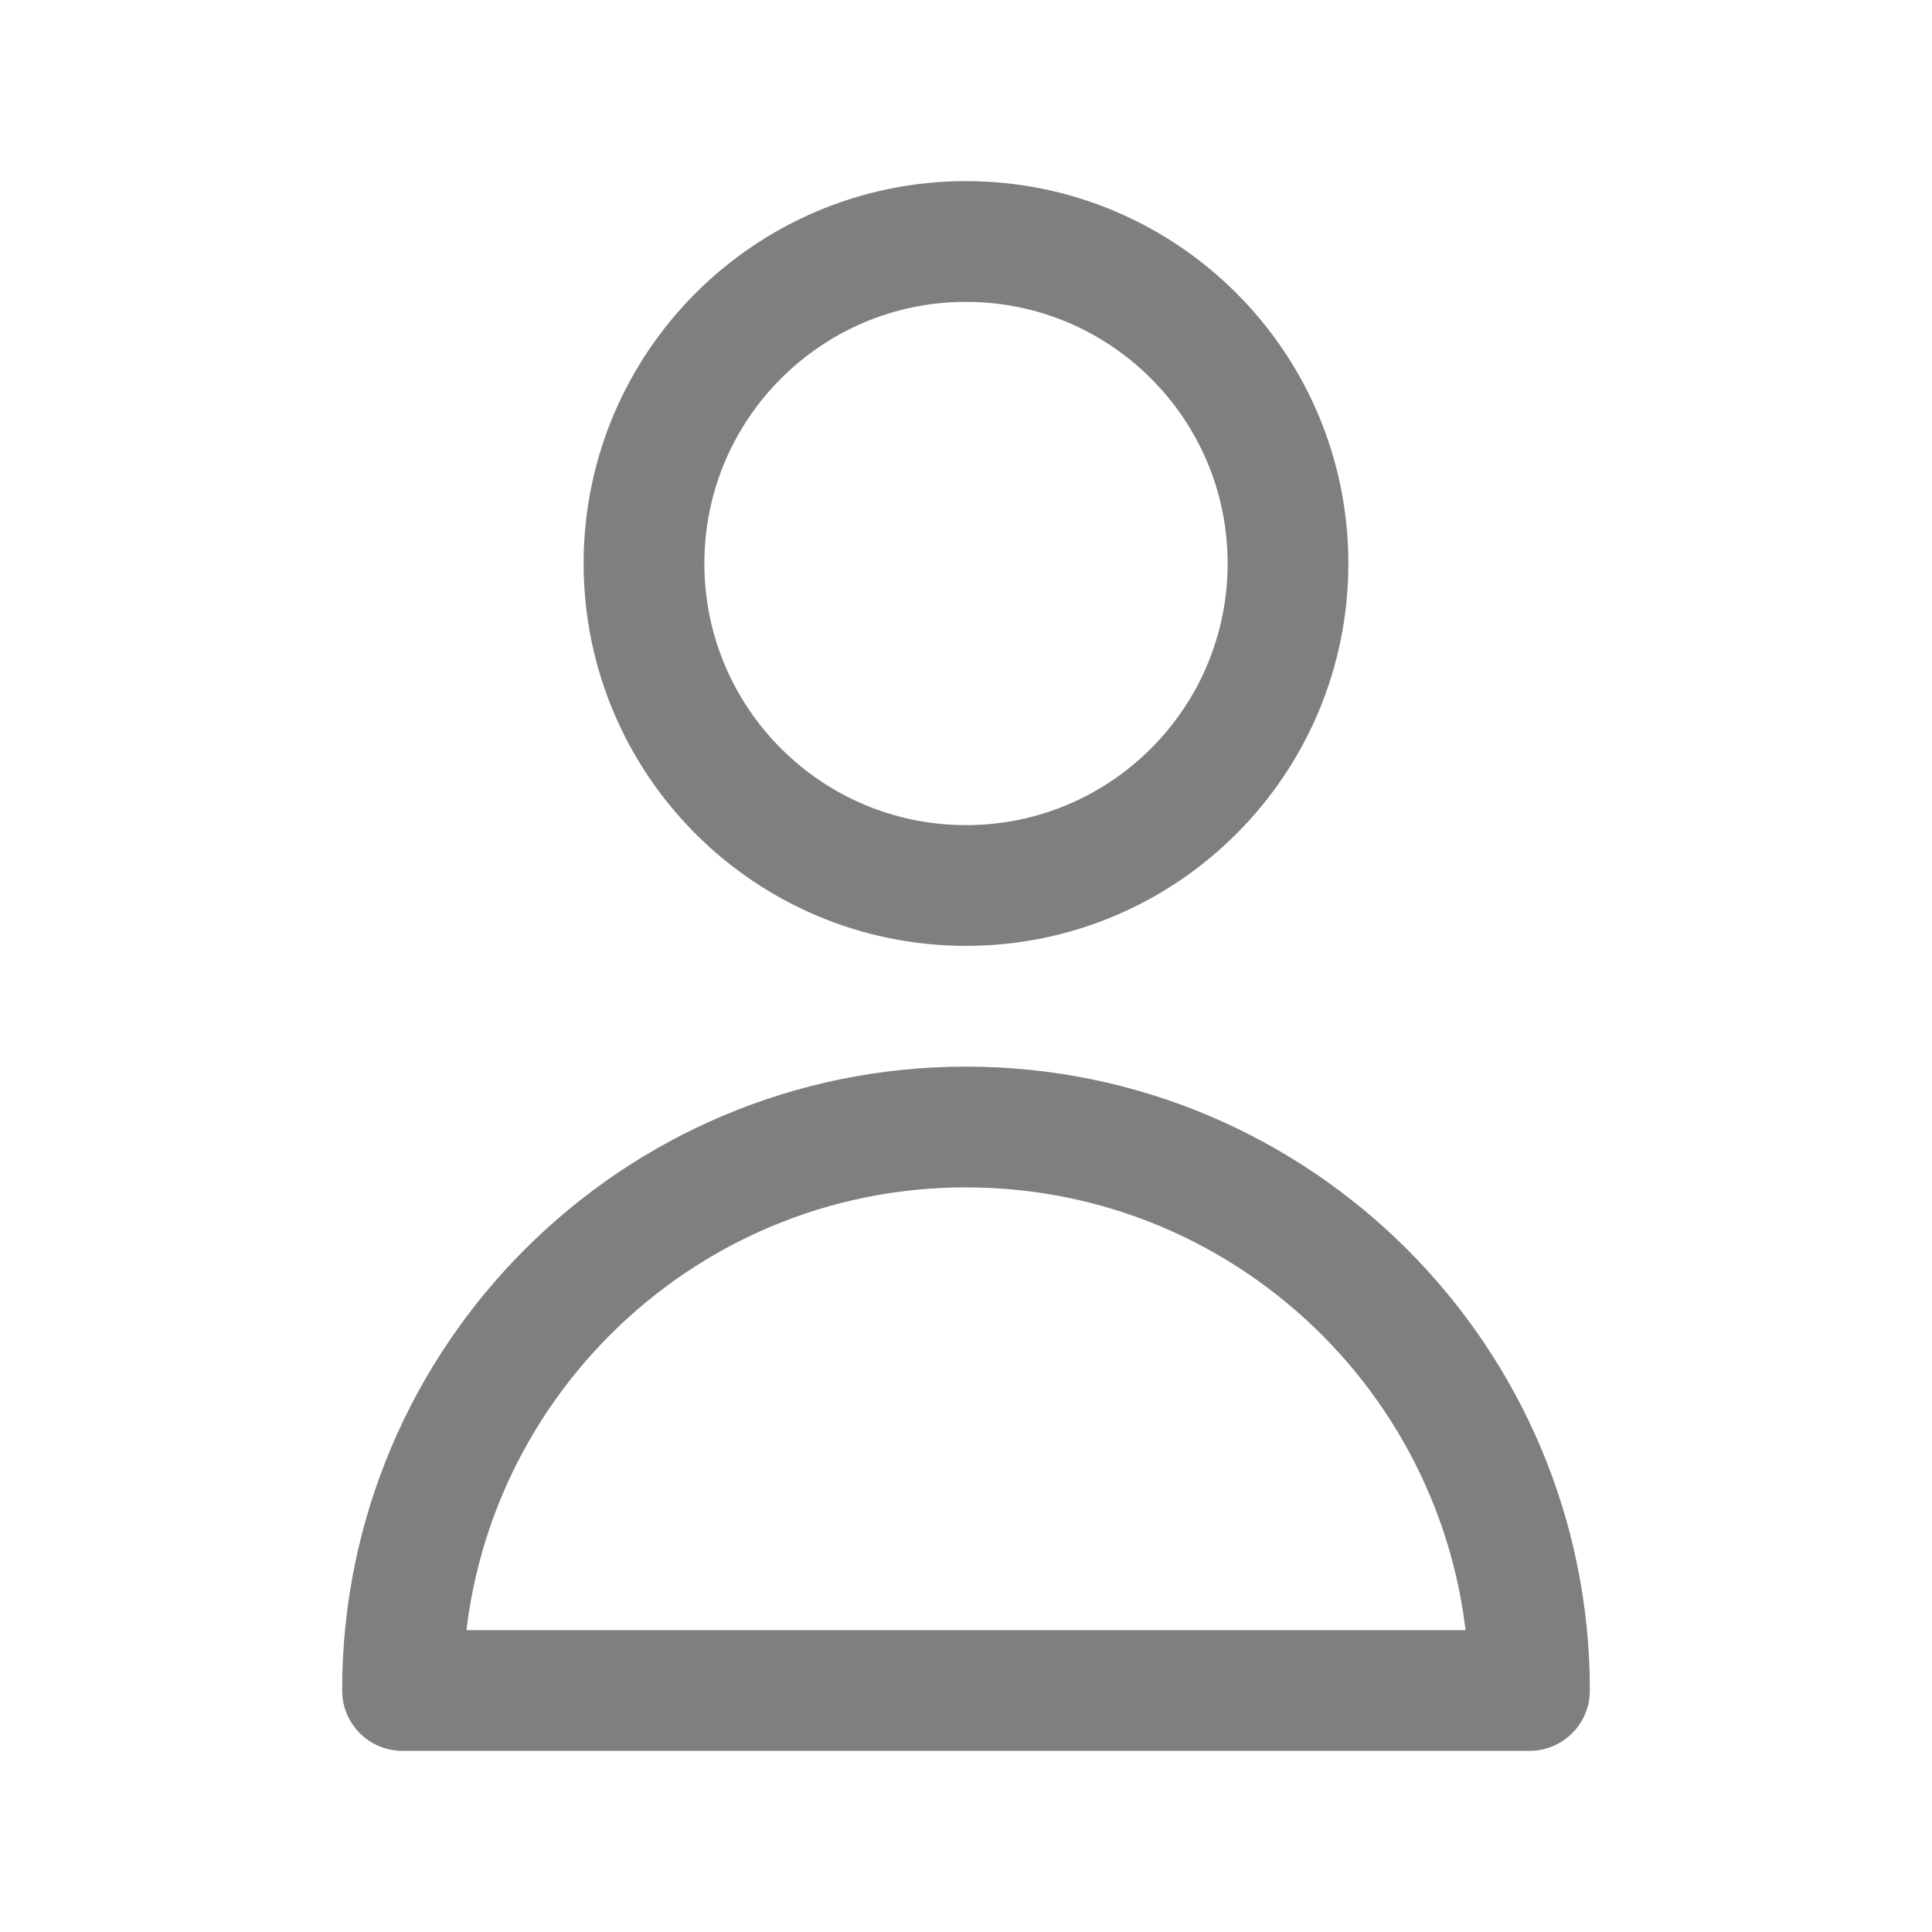
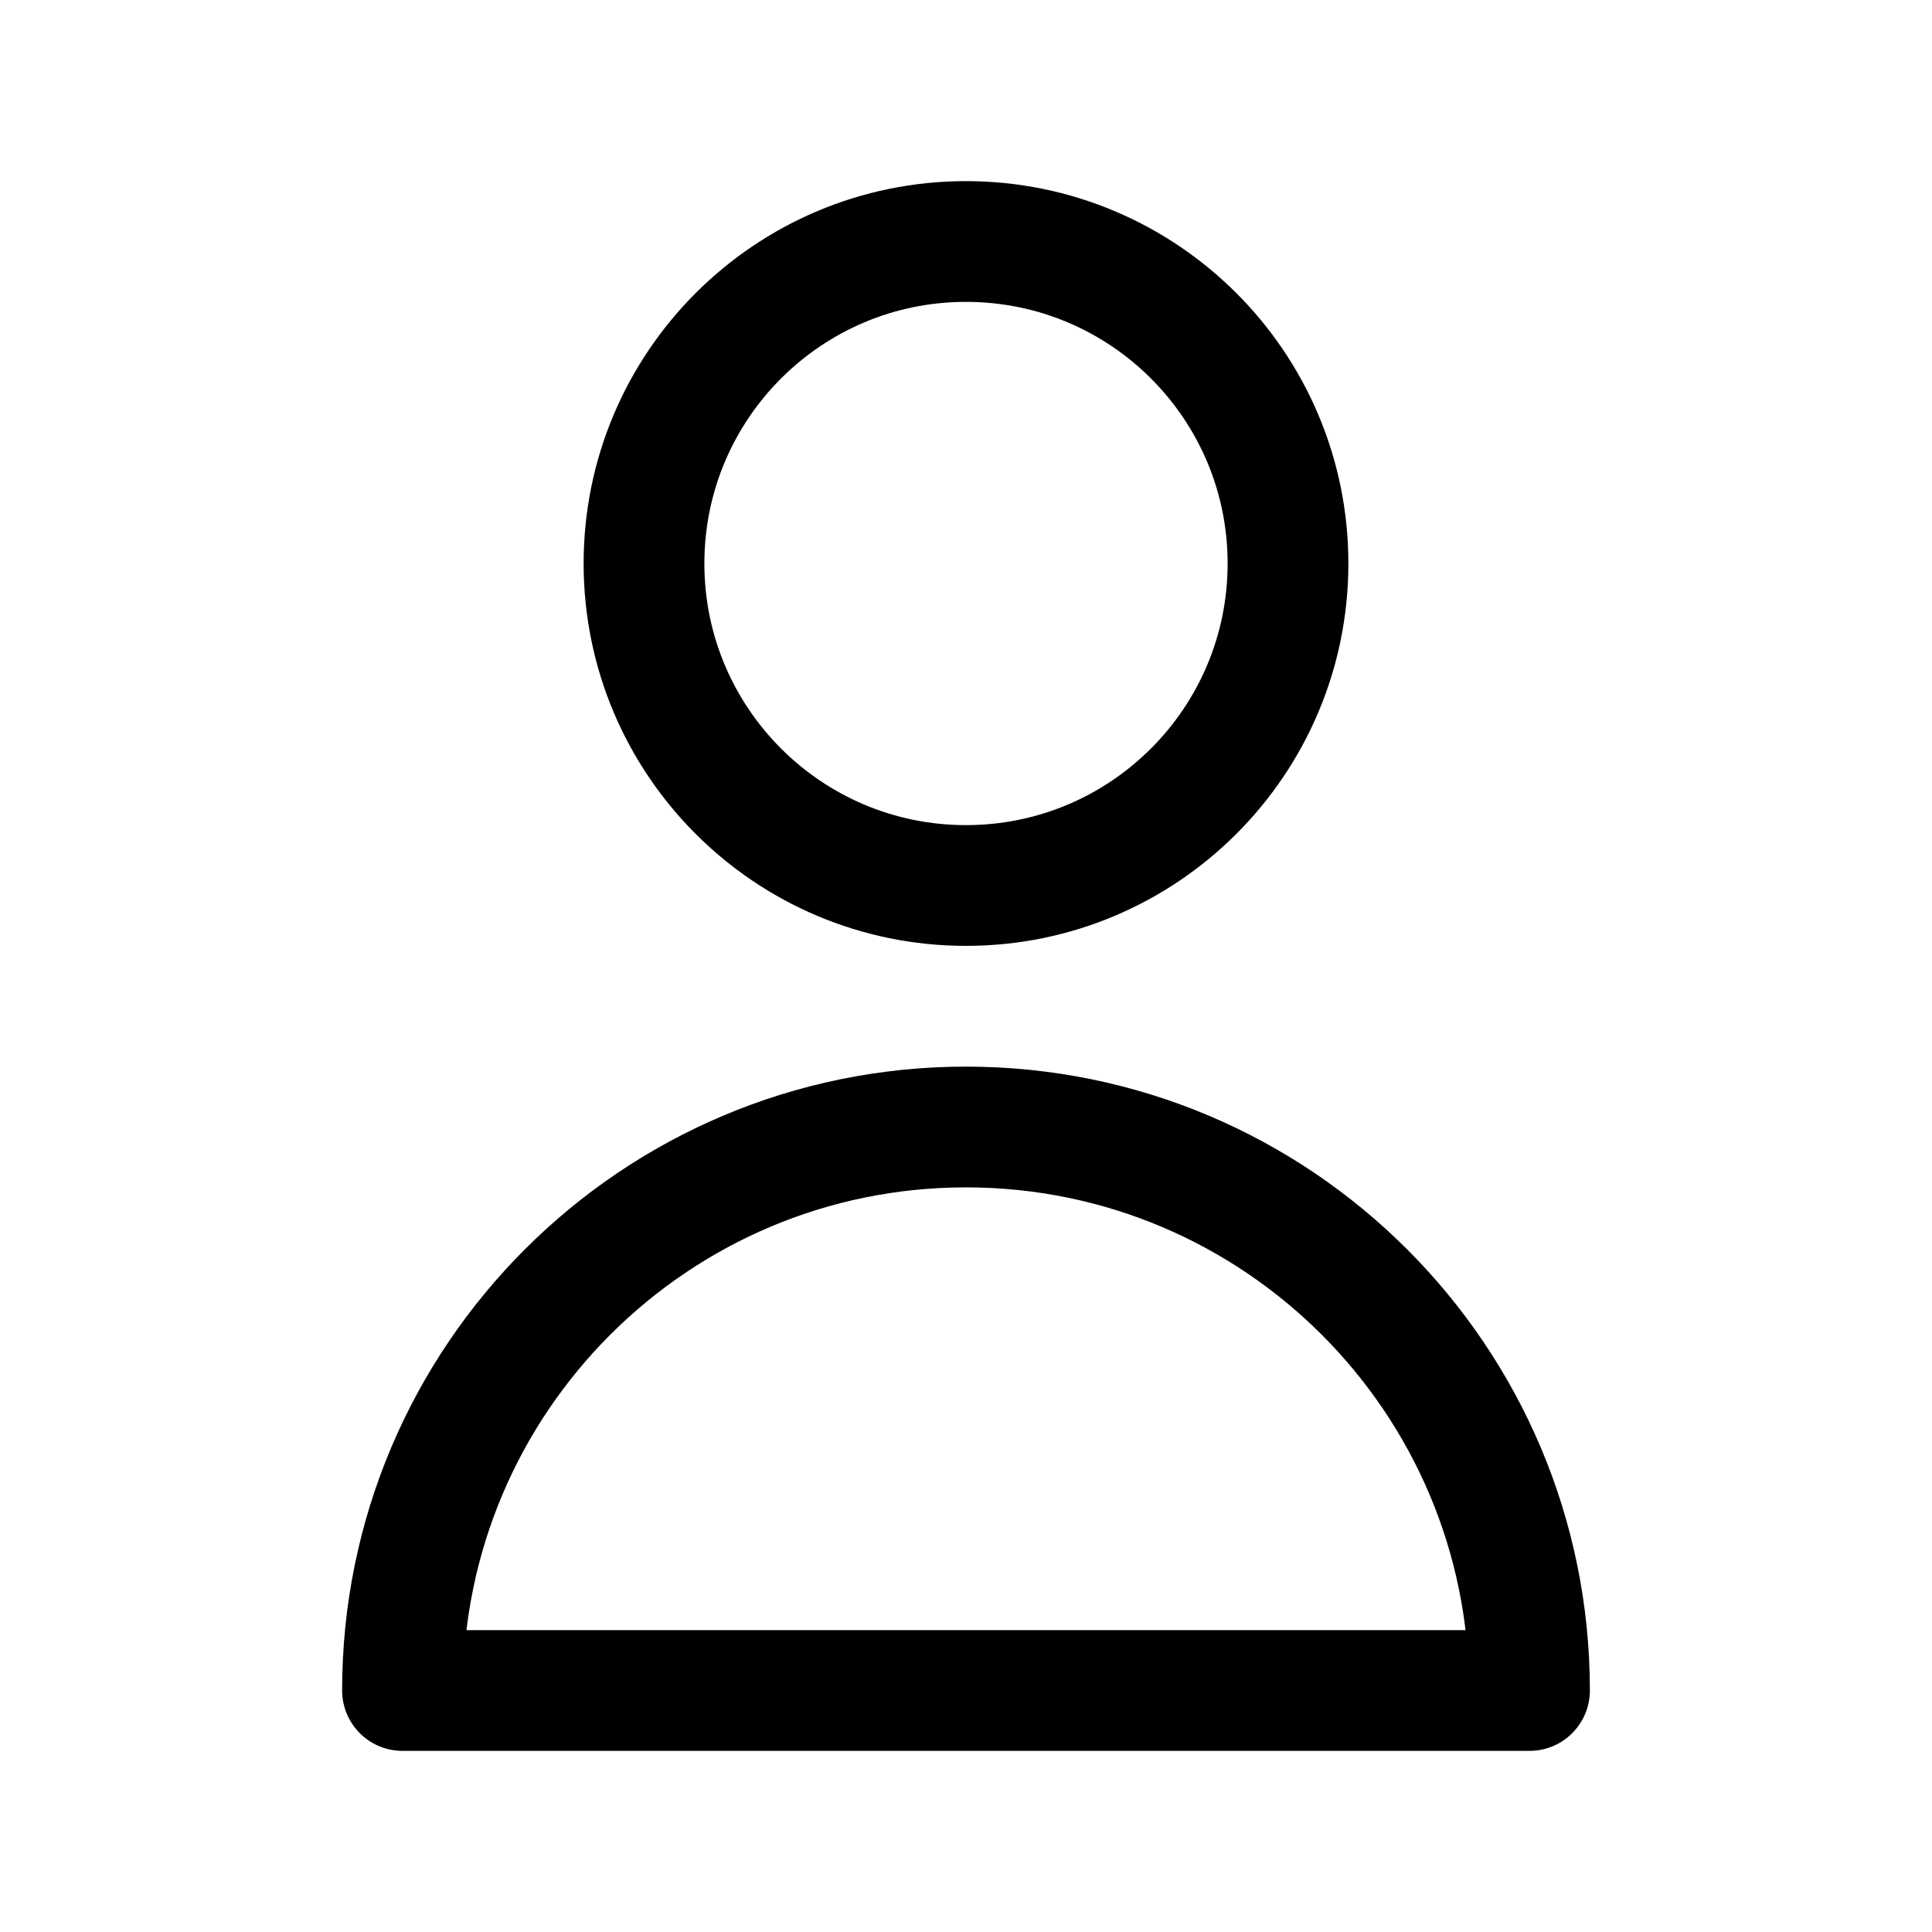
<svg xmlns="http://www.w3.org/2000/svg" width="24" height="24" viewBox="0 0 24 24" fill="none">
-   <path d="M16 7C16 9.209 14.209 11 12 11C9.791 11 8 9.209 8 7C8 4.791 9.791 3 12 3C14.209 3 16 4.791 16 7Z" stroke="black" stroke-opacity="0.5" stroke-width="1.5" stroke-linecap="round" stroke-linejoin="round" />
-   <path d="M12 14C8.134 14 5 17.134 5 21H19C19 17.134 15.866 14 12 14Z" stroke="black" stroke-opacity="0.5" stroke-width="1.5" stroke-linecap="round" stroke-linejoin="round" />
+   <path d="M16 7C16 9.209 14.209 11 12 11C9.791 11 8 9.209 8 7C8 4.791 9.791 3 12 3C14.209 3 16 4.791 16 7Z" stroke="black" stroke-width="1.5" stroke-linecap="round" stroke-linejoin="round" />
+   <path d="M12 14C8.134 14 5 17.134 5 21H19C19 17.134 15.866 14 12 14Z" stroke="black" stroke-width="1.5" stroke-linecap="round" stroke-linejoin="round" />
</svg>
